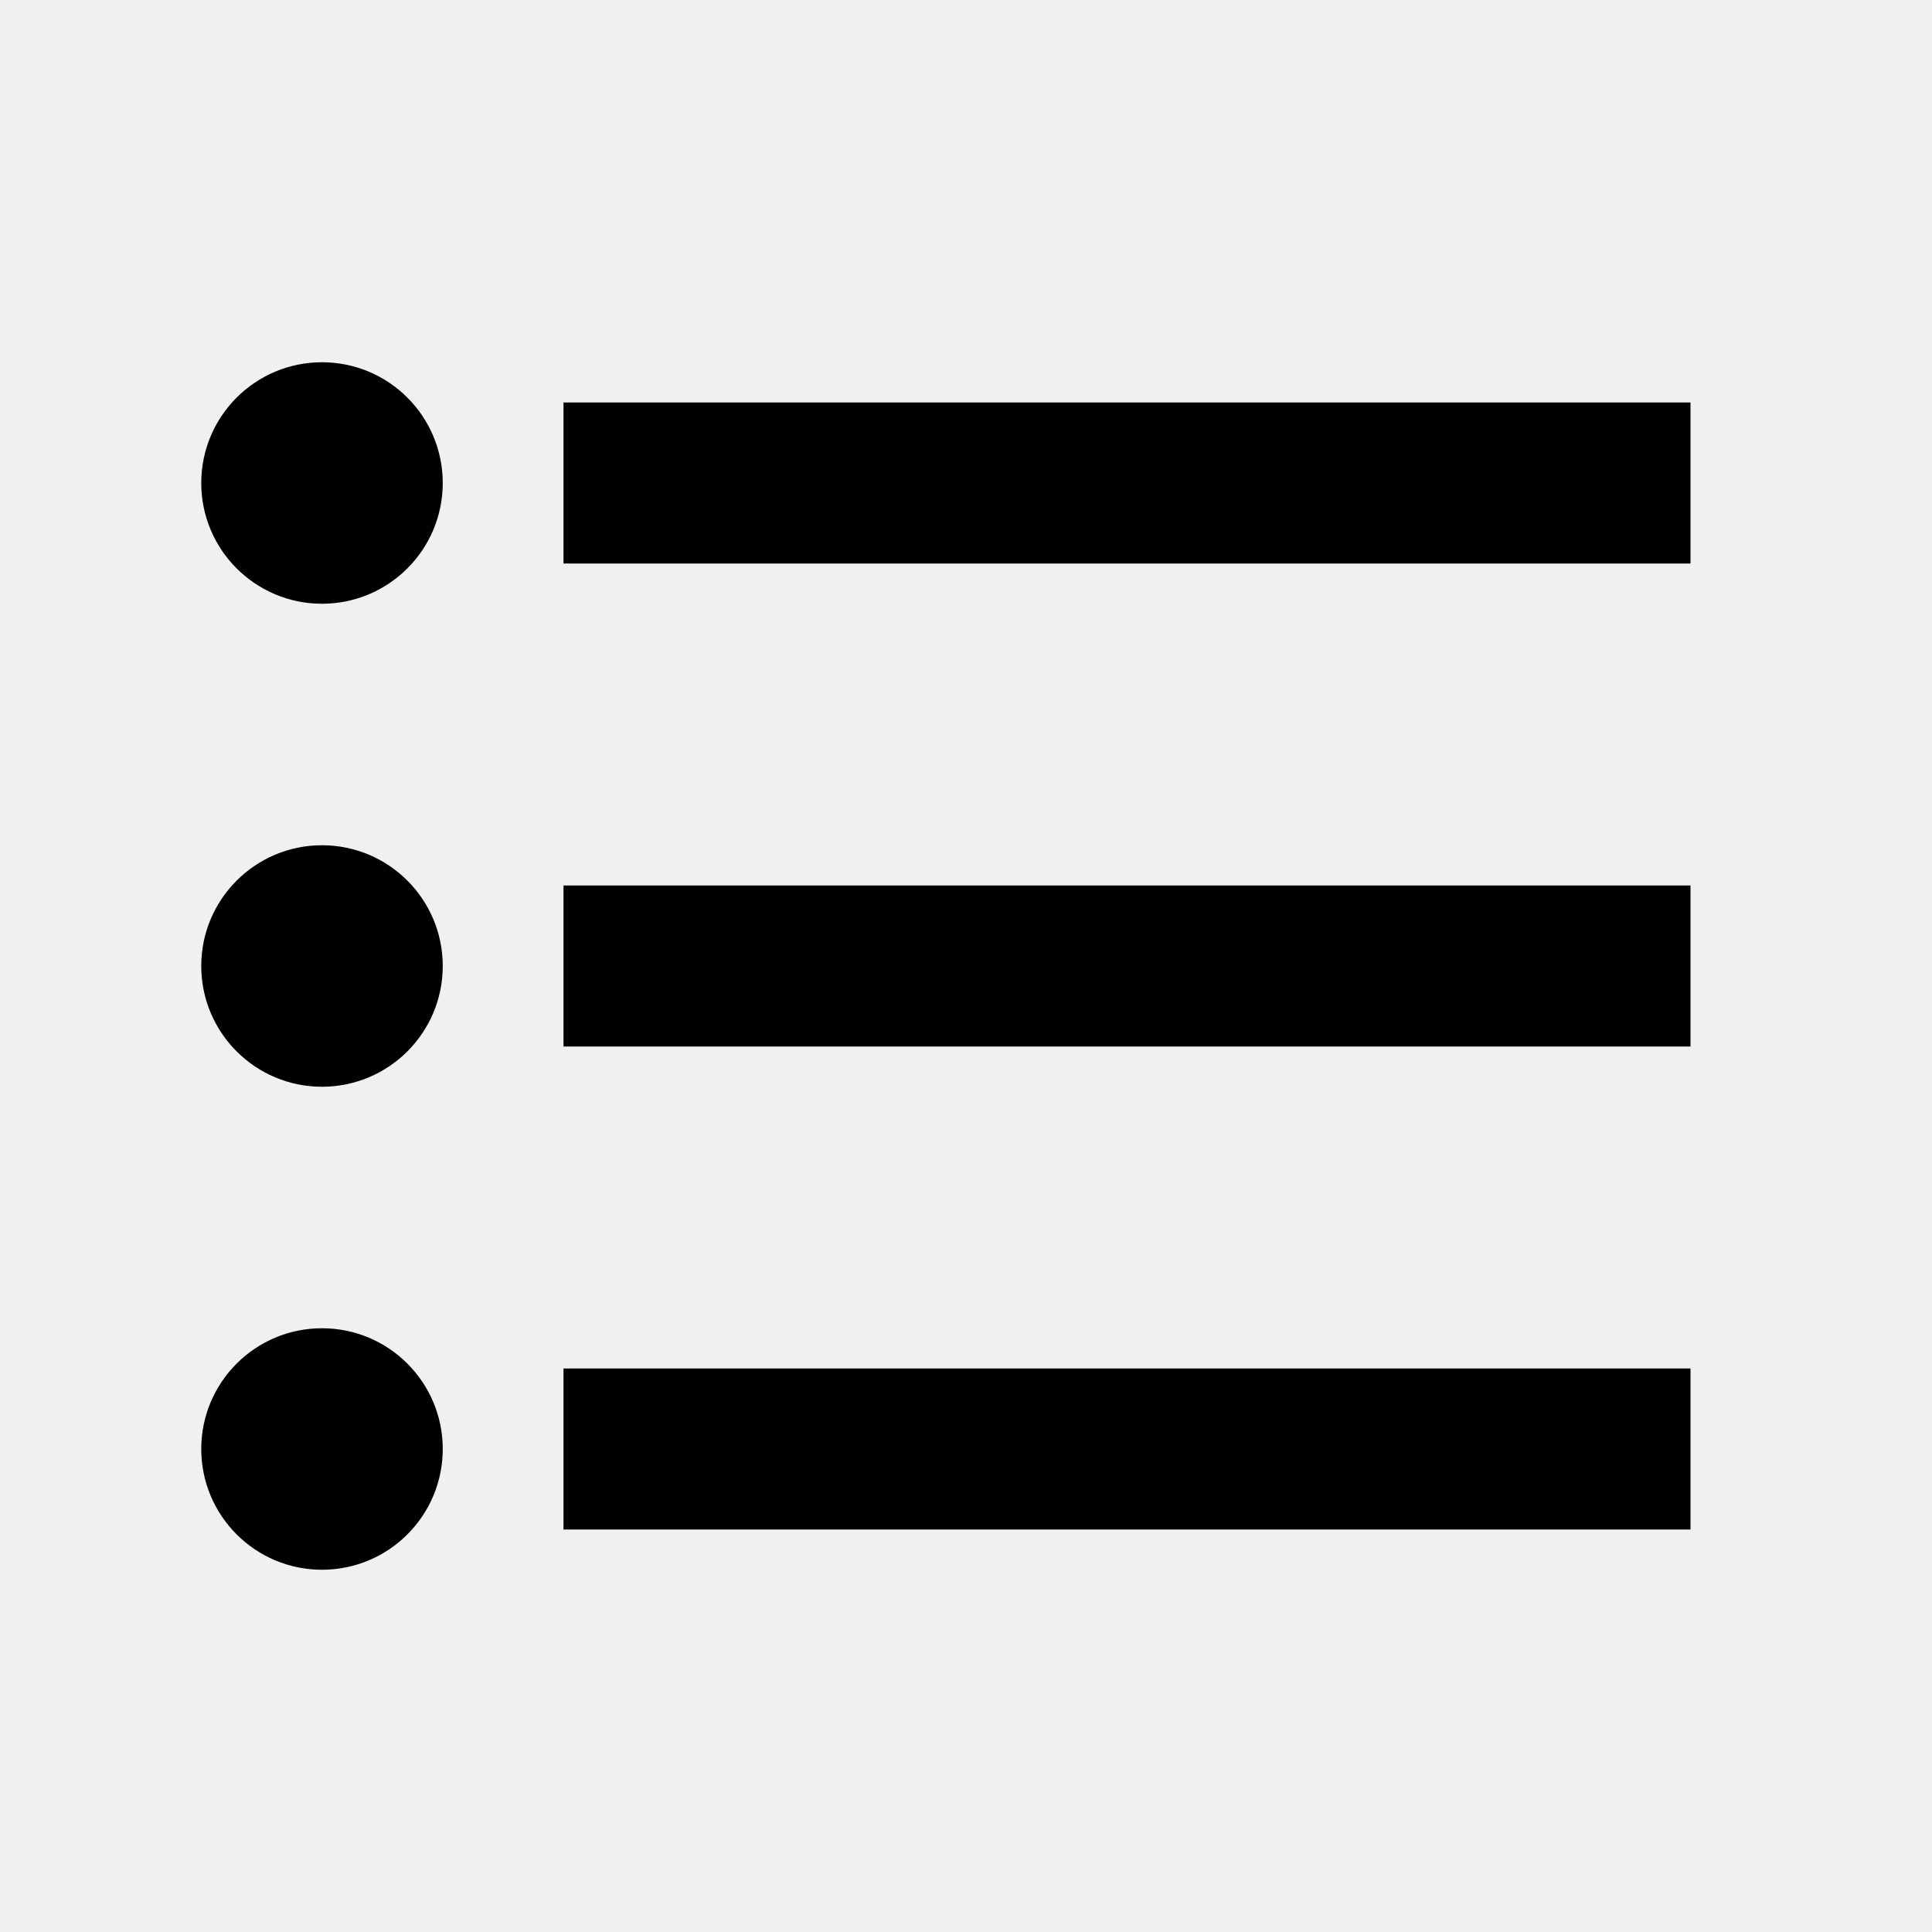
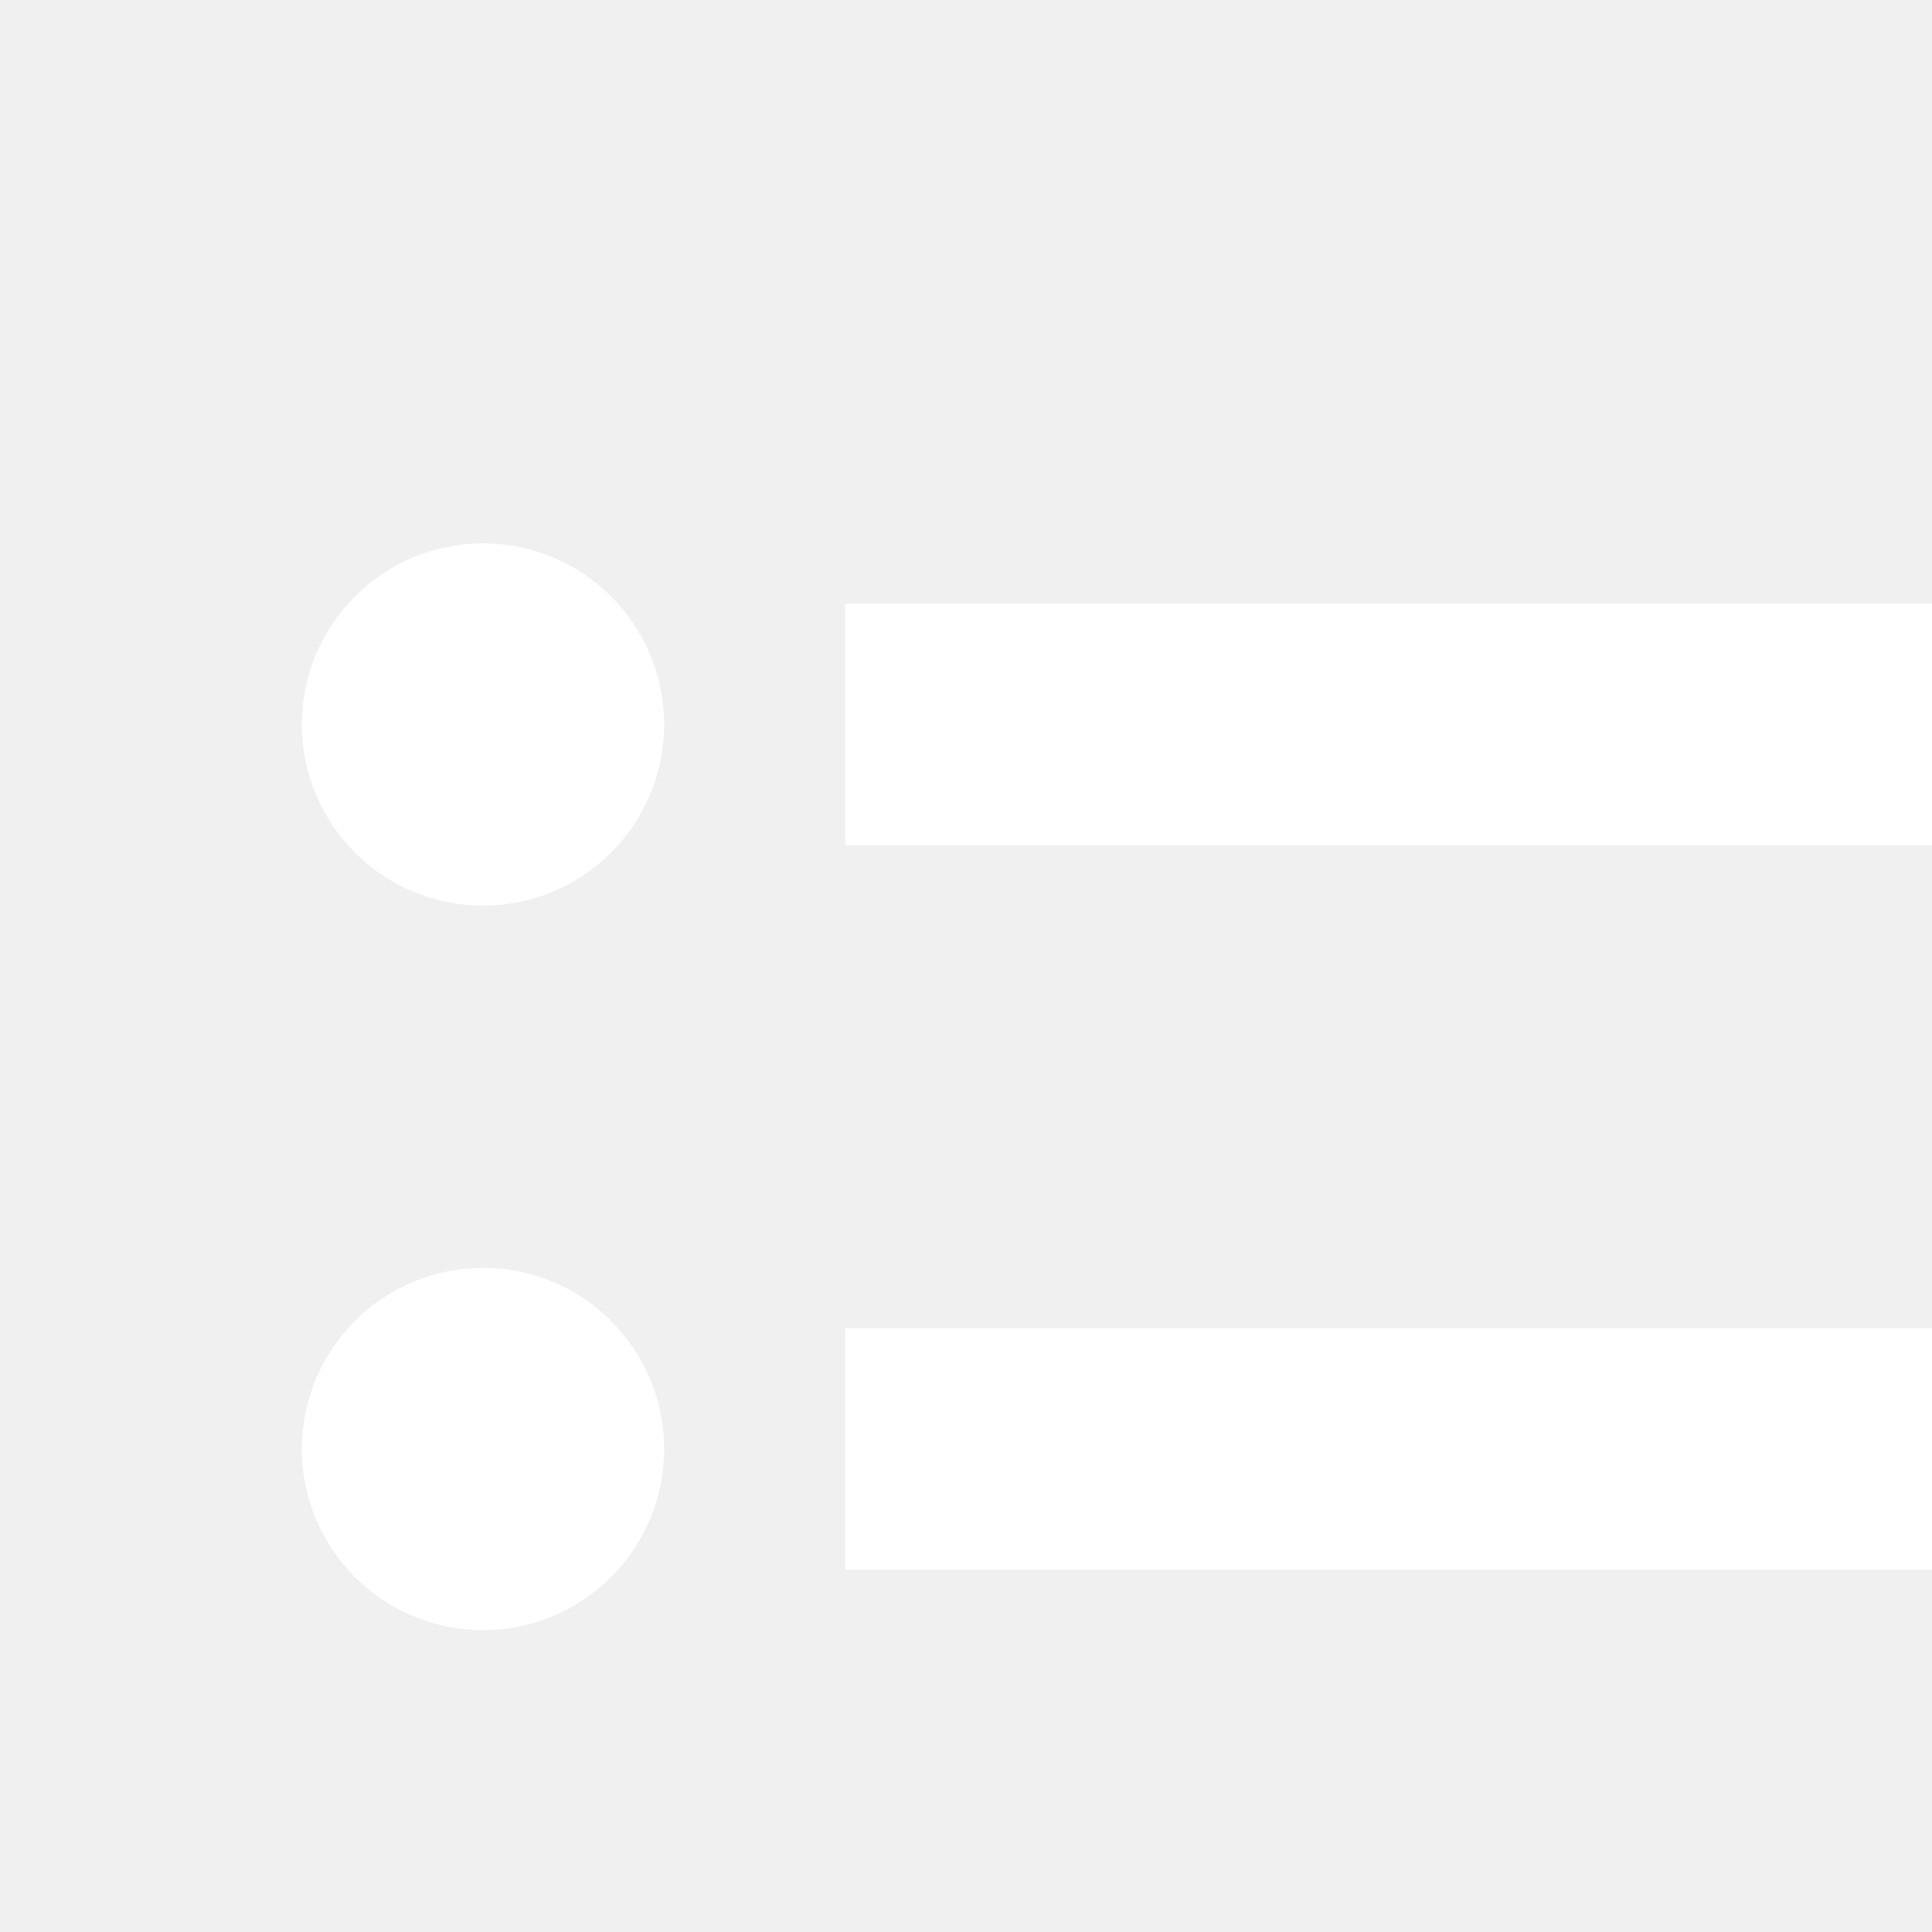
- <svg xmlns="http://www.w3.org/2000/svg" viewBox="0 0 24 24">
-   <path d="M7,5H21V7H7V5M7,13V11H21V13H7M4,4.5A1.5,1.5 0 0,1 5.5,6A1.5,1.5 0 0,1 4,7.5A1.5,1.5 0 0,1 2.5,6A1.5,1.5 0 0,1 4,4.5M4,10.5A1.5,1.5 0 0,1 5.5,12A1.5,1.5 0 0,1 4,13.5A1.5,1.5 0 0,1 2.5,12A1.5,1.5 0 0,1 4,10.5M7,19V17H21V19H7M4,16.5A1.5,1.5 0 0,1 5.5,18A1.5,1.5 0 0,1 4,19.5A1.5,1.5 0 0,1 2.5,18A1.5,1.5 0 0,1 4,16.5Z" />
+ <svg xmlns="http://www.w3.org/2000/svg" viewBox="0 0 24 24" transform="scale(1.5)">
+   <path fill="#ffffff" d="M7,5H21V7H7V5M7,13V11H21V13H7M4,4.5A1.5,1.5 0 0,1 5.5,6A1.5,1.5 0 0,1 4,7.5A1.5,1.5 0 0,1 2.5,6A1.5,1.5 0 0,1 4,4.5M4,10.5A1.5,1.5 0 0,1 5.5,12A1.5,1.5 0 0,1 4,13.5A1.5,1.5 0 0,1 2.5,12A1.5,1.5 0 0,1 4,10.5M7,19V17H21V19H7M4,16.5A1.5,1.5 0 0,1 5.5,18A1.5,1.5 0 0,1 4,19.5A1.5,1.5 0 0,1 2.5,18A1.5,1.5 0 0,1 4,16.5Z" />
</svg>
